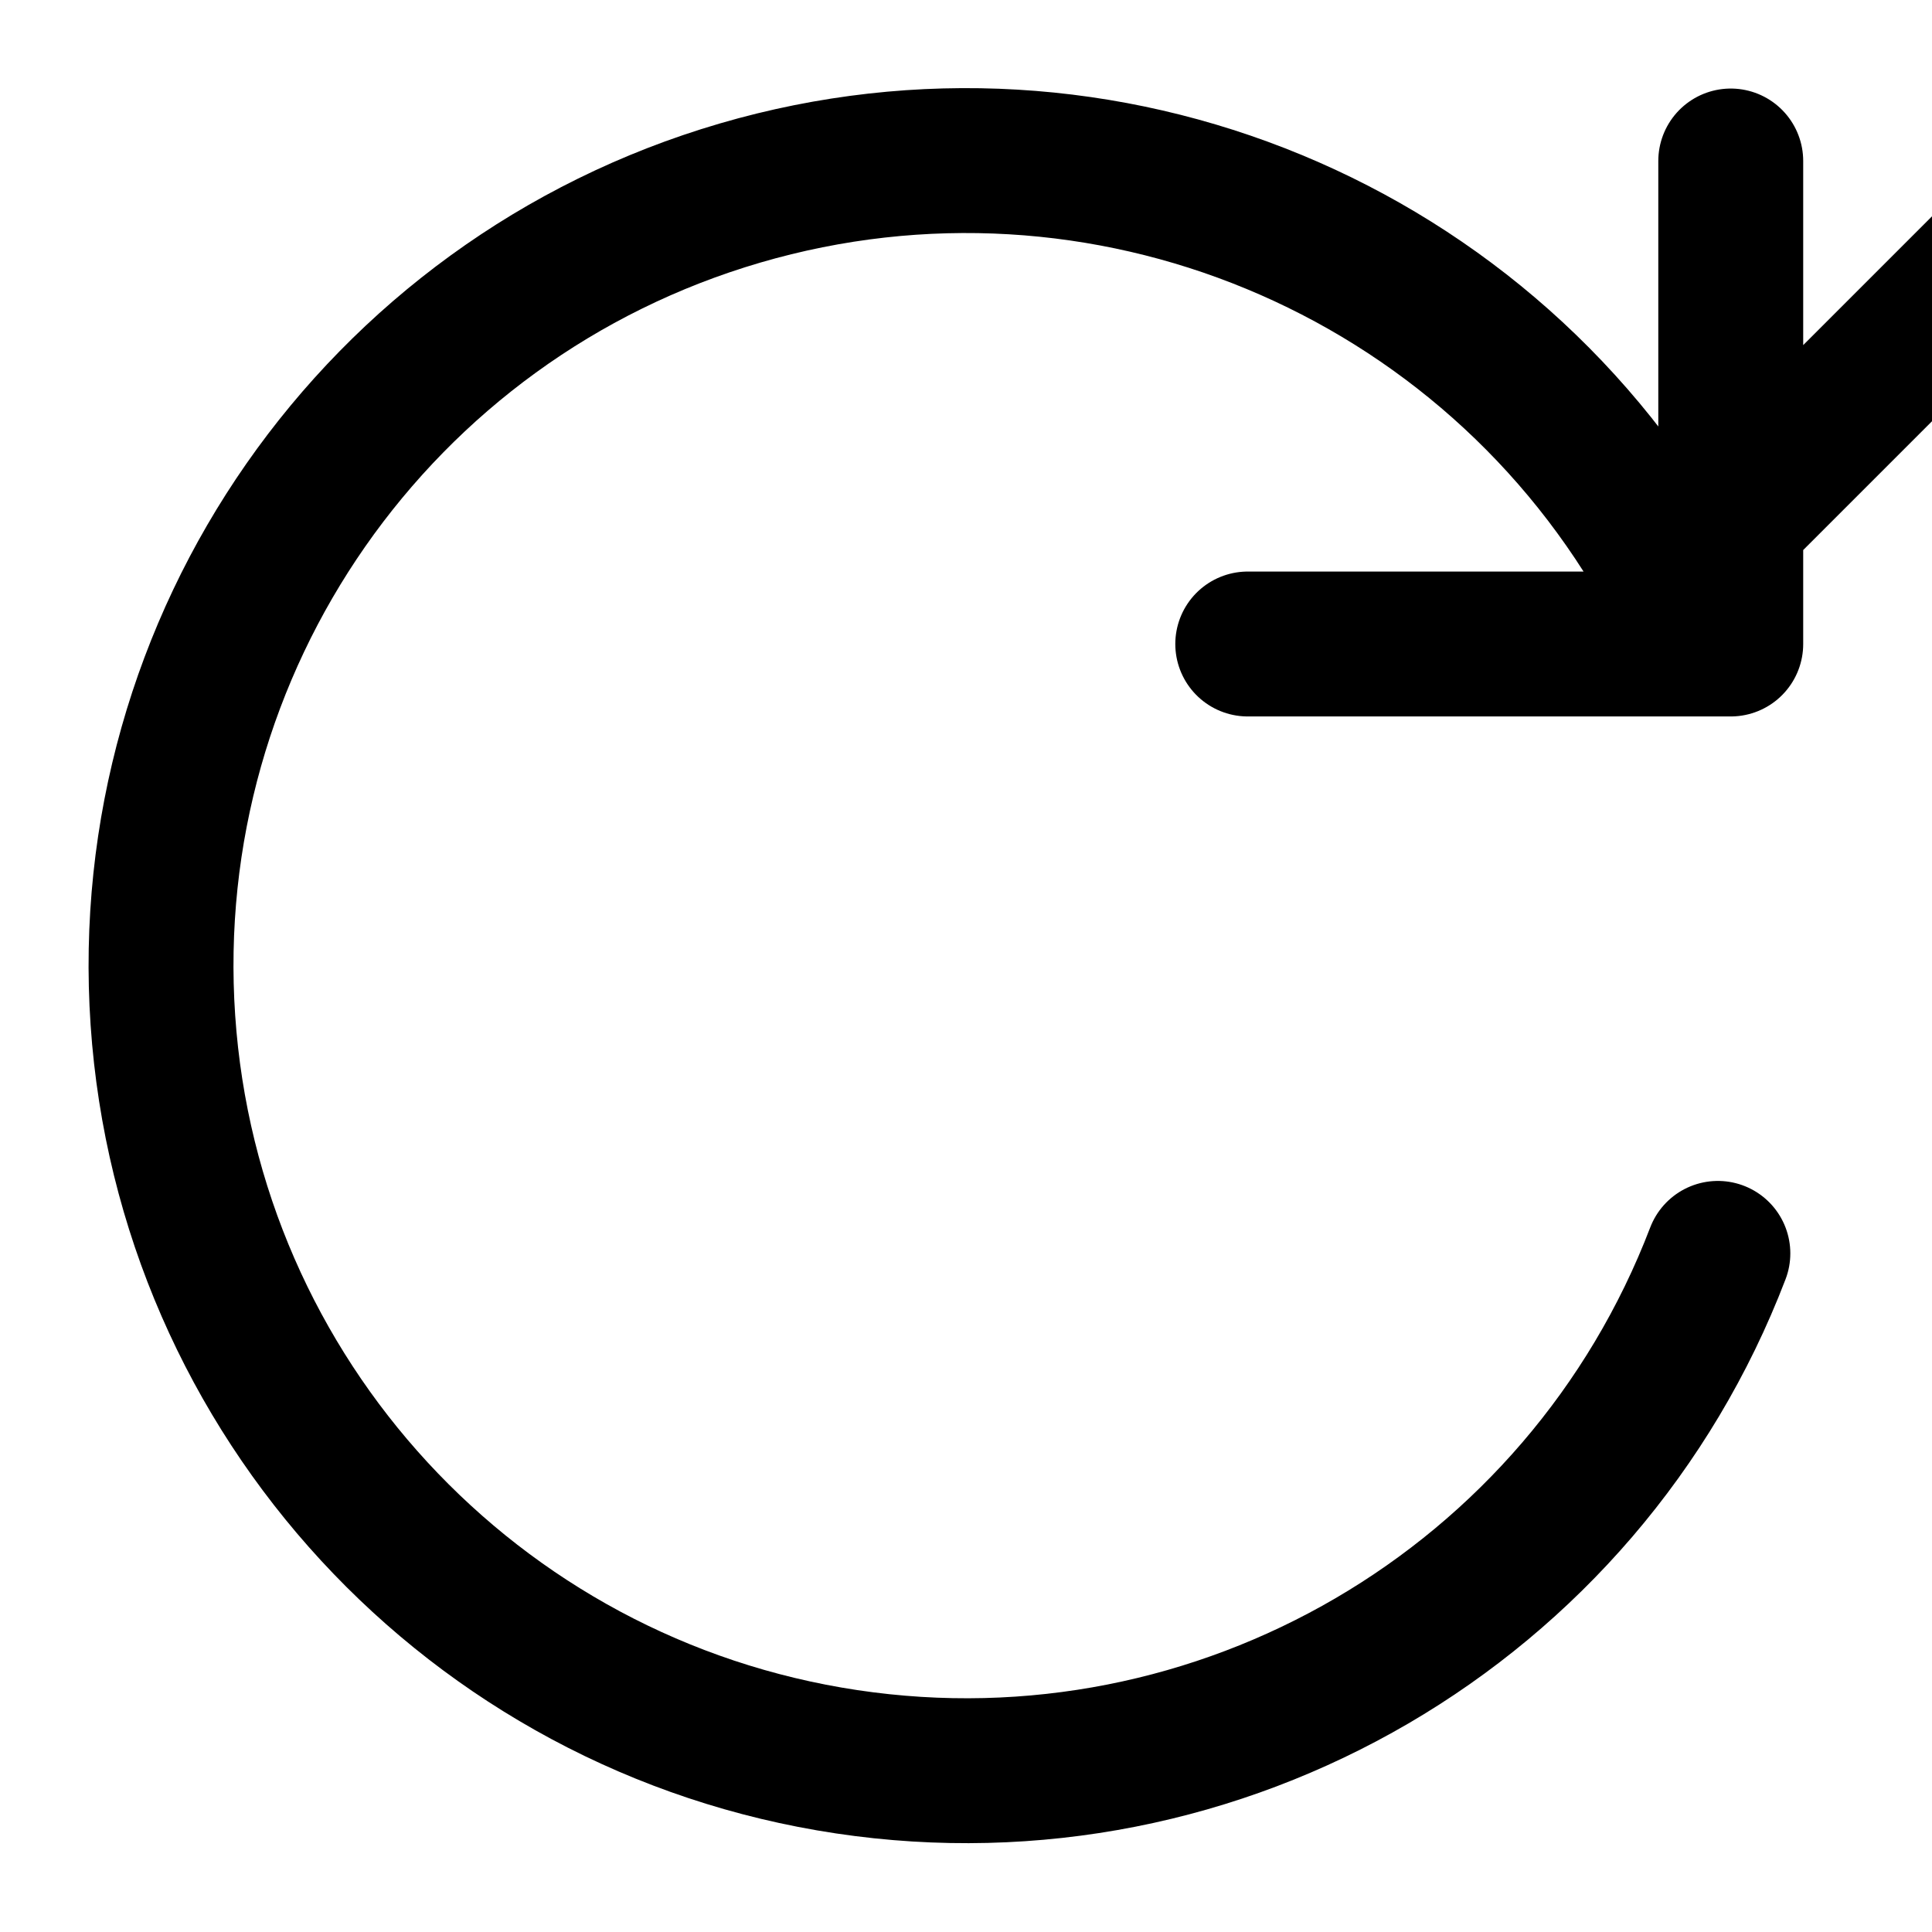
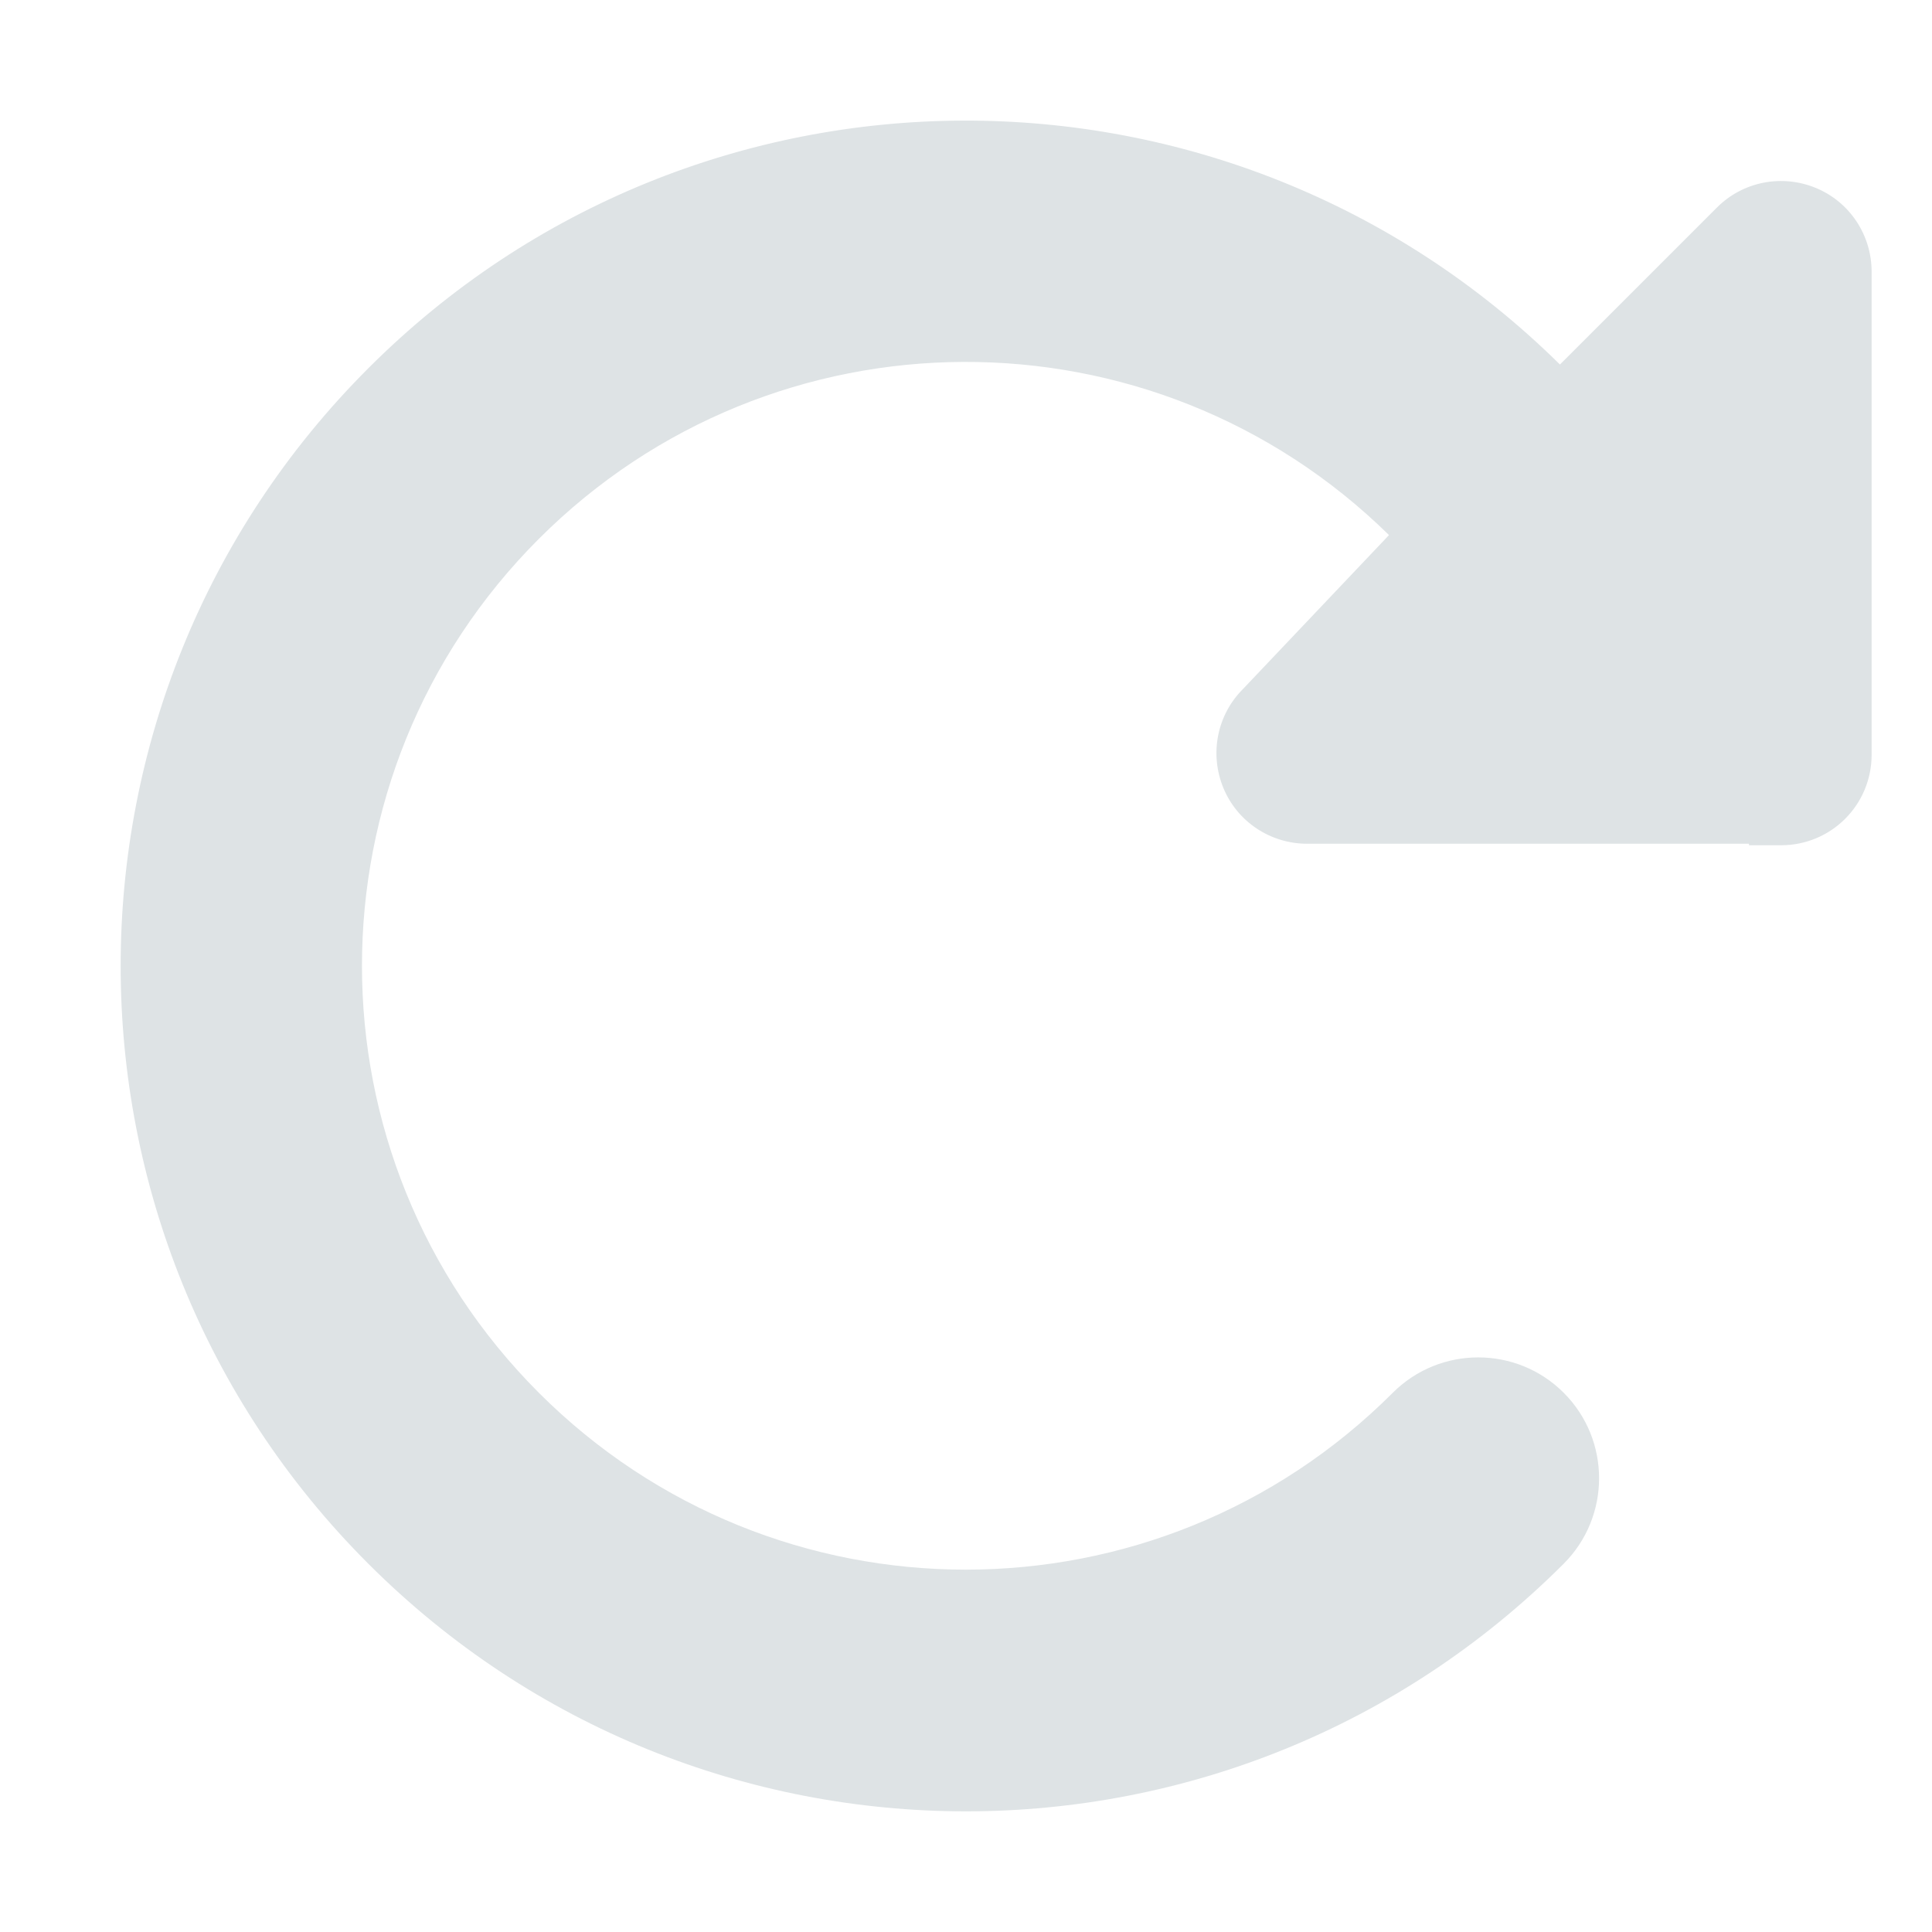
- <svg xmlns="http://www.w3.org/2000/svg" width="96" height="96" viewBox="0 0 24 24" fill="none" stroke="currentColor" stroke-width="1.8" stroke-linecap="round" stroke-linejoin="round">
-   <path d="M21.5 2v6h-6M21.34 15.57a10 10 0 1 1-.57-8.38l5.67-5.67" />
+ <svg xmlns="http://www.w3.org/2000/svg" width="96" height="96" viewBox="0 0 512 512" fill="#dee3e5">
+   <path d="M463.5 224H472c13.3 0 24-10.7 24-24V72c0-9.7-5.8-18.5-14.8-22.2s-19.3-1.7-26.2 5.2L413.4 96.6c-87.6-86.5-228.7-86.2-315.8 1c-87.5 87.5-87.5 229.3 0 316.8s229.3 87.5 316.8 0c12.5-12.5 12.5-32.8 0-45.3s-32.8-12.5-45.3 0c-62.5 62.5-163.8 62.5-226.3 0s-62.5-163.8 0-226.3c62.2-62.2 162.7-62.5 225.3-1L329.4 182.6c-6.9 6.9-8.9 17.2-5.2 26.2s12.5 14.8 22.2 14.8H463.5z" />
</svg>
